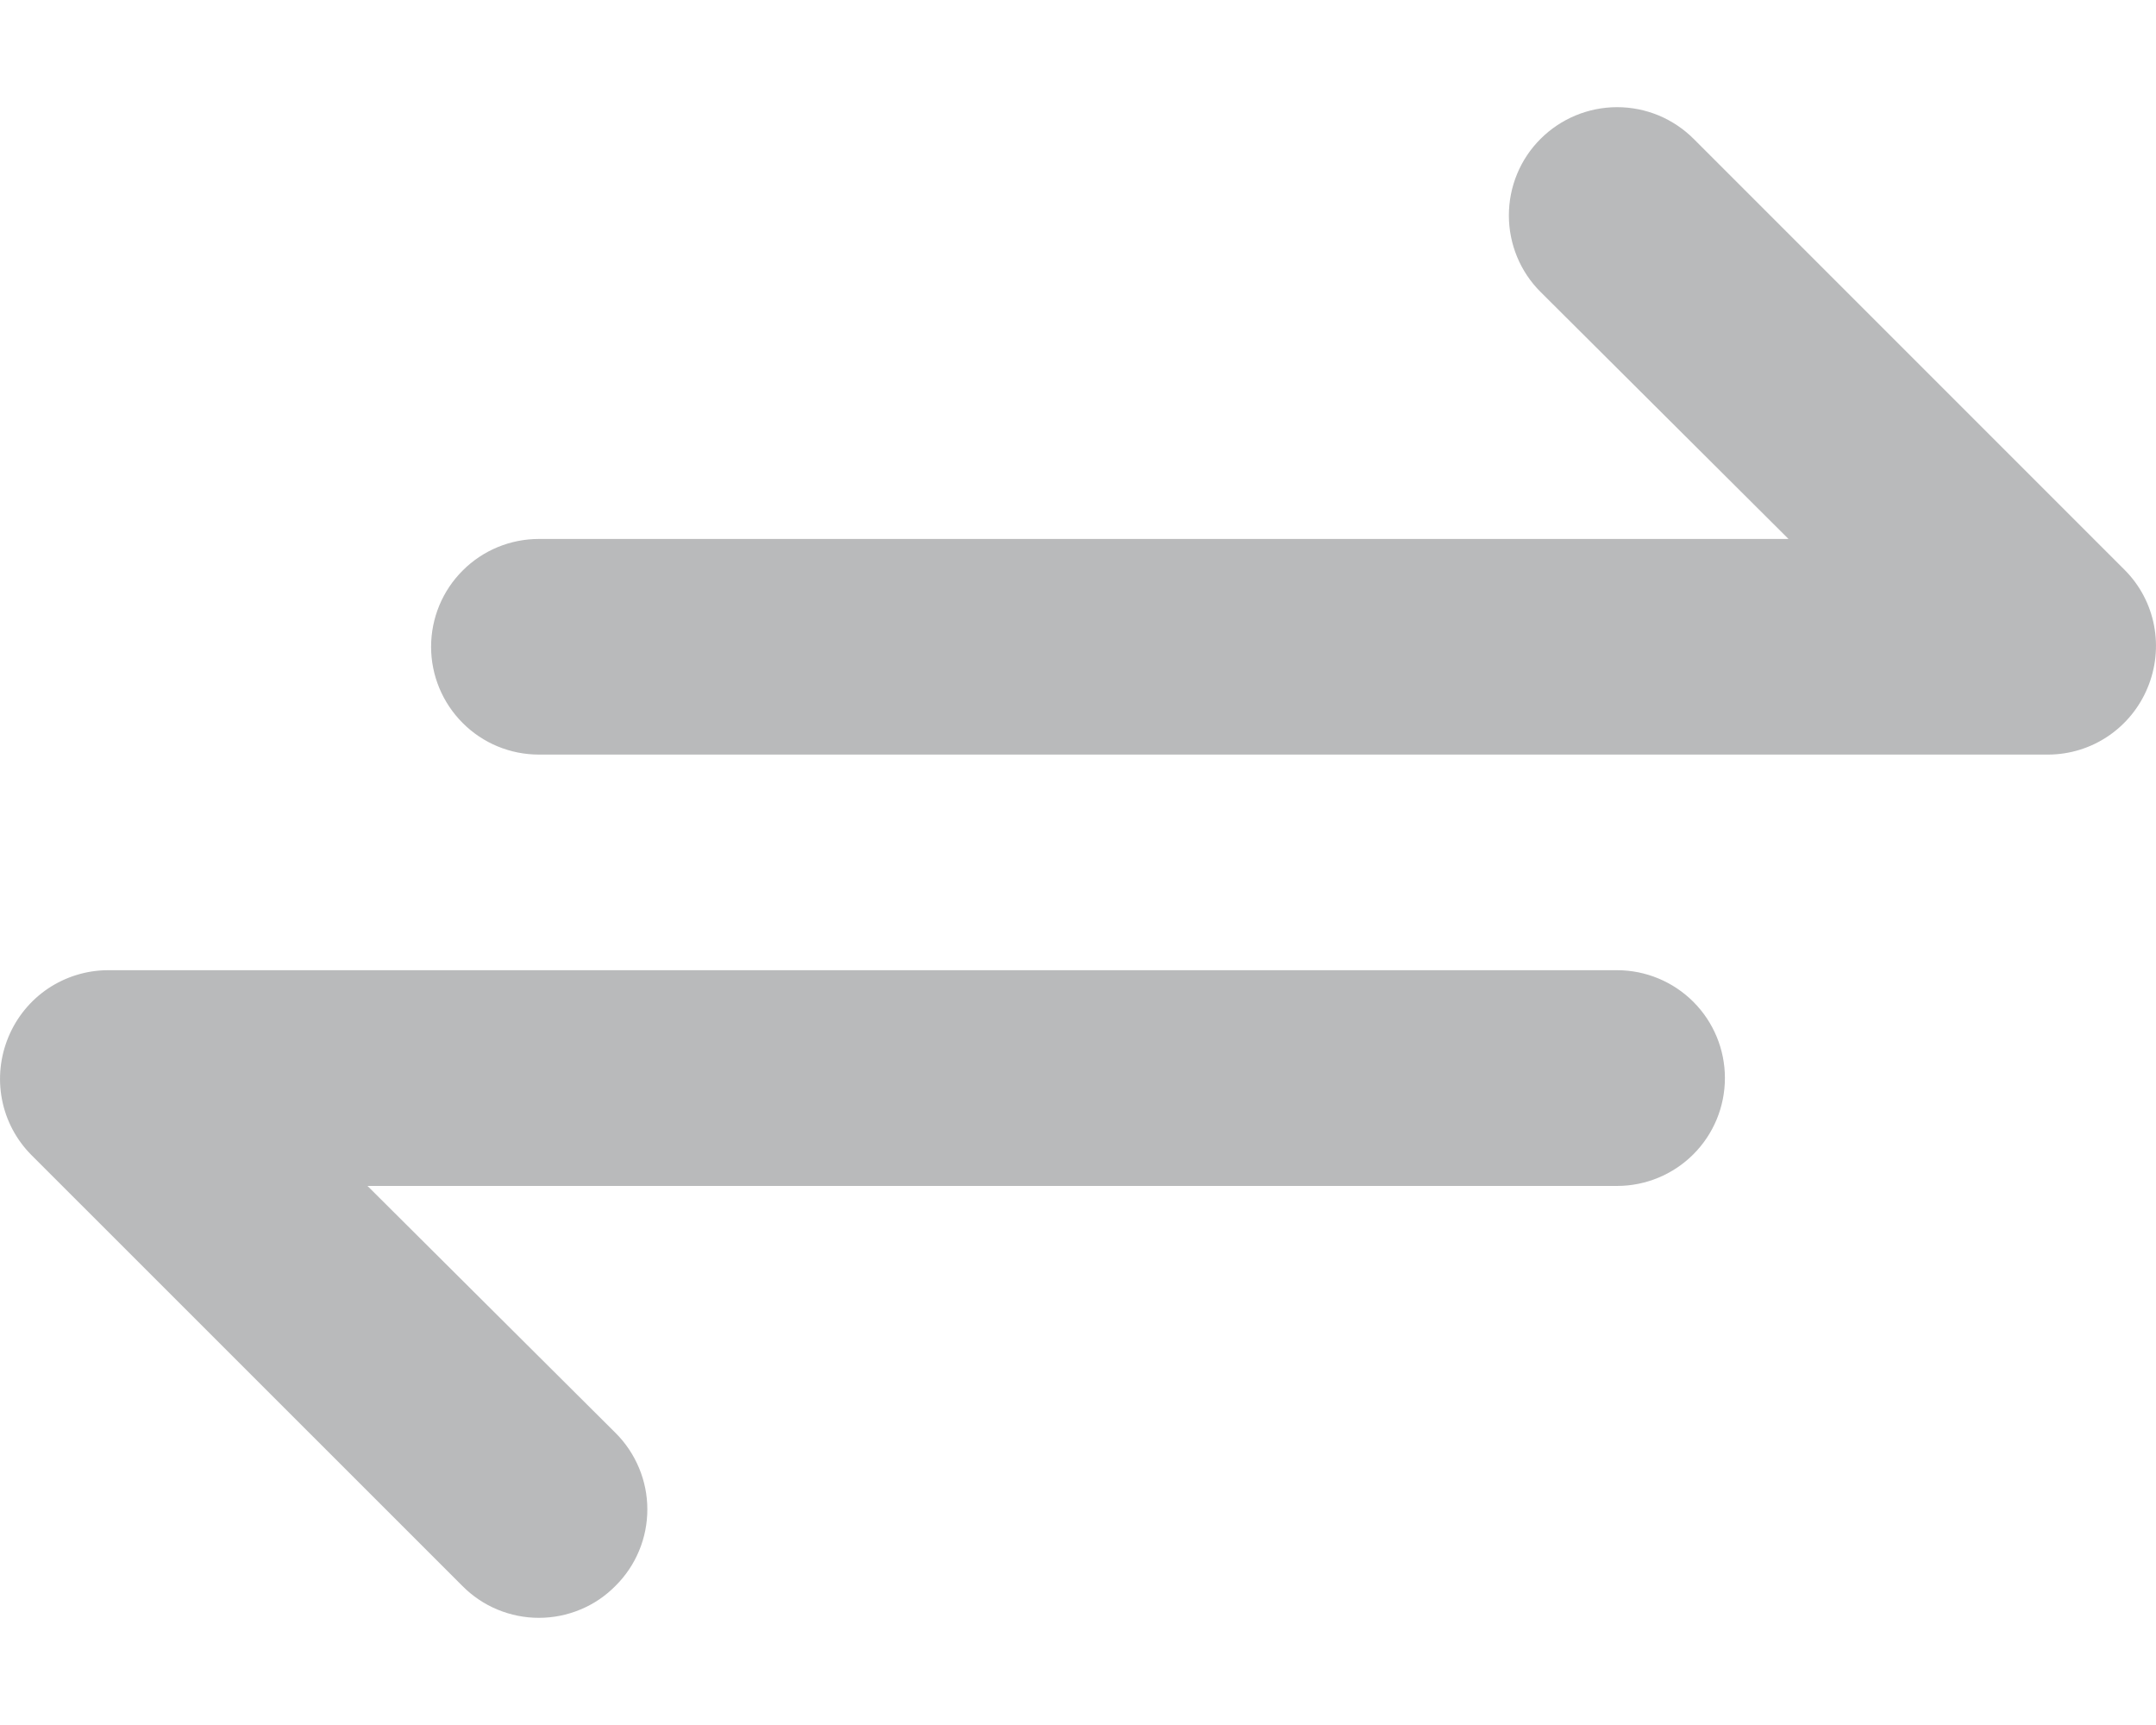
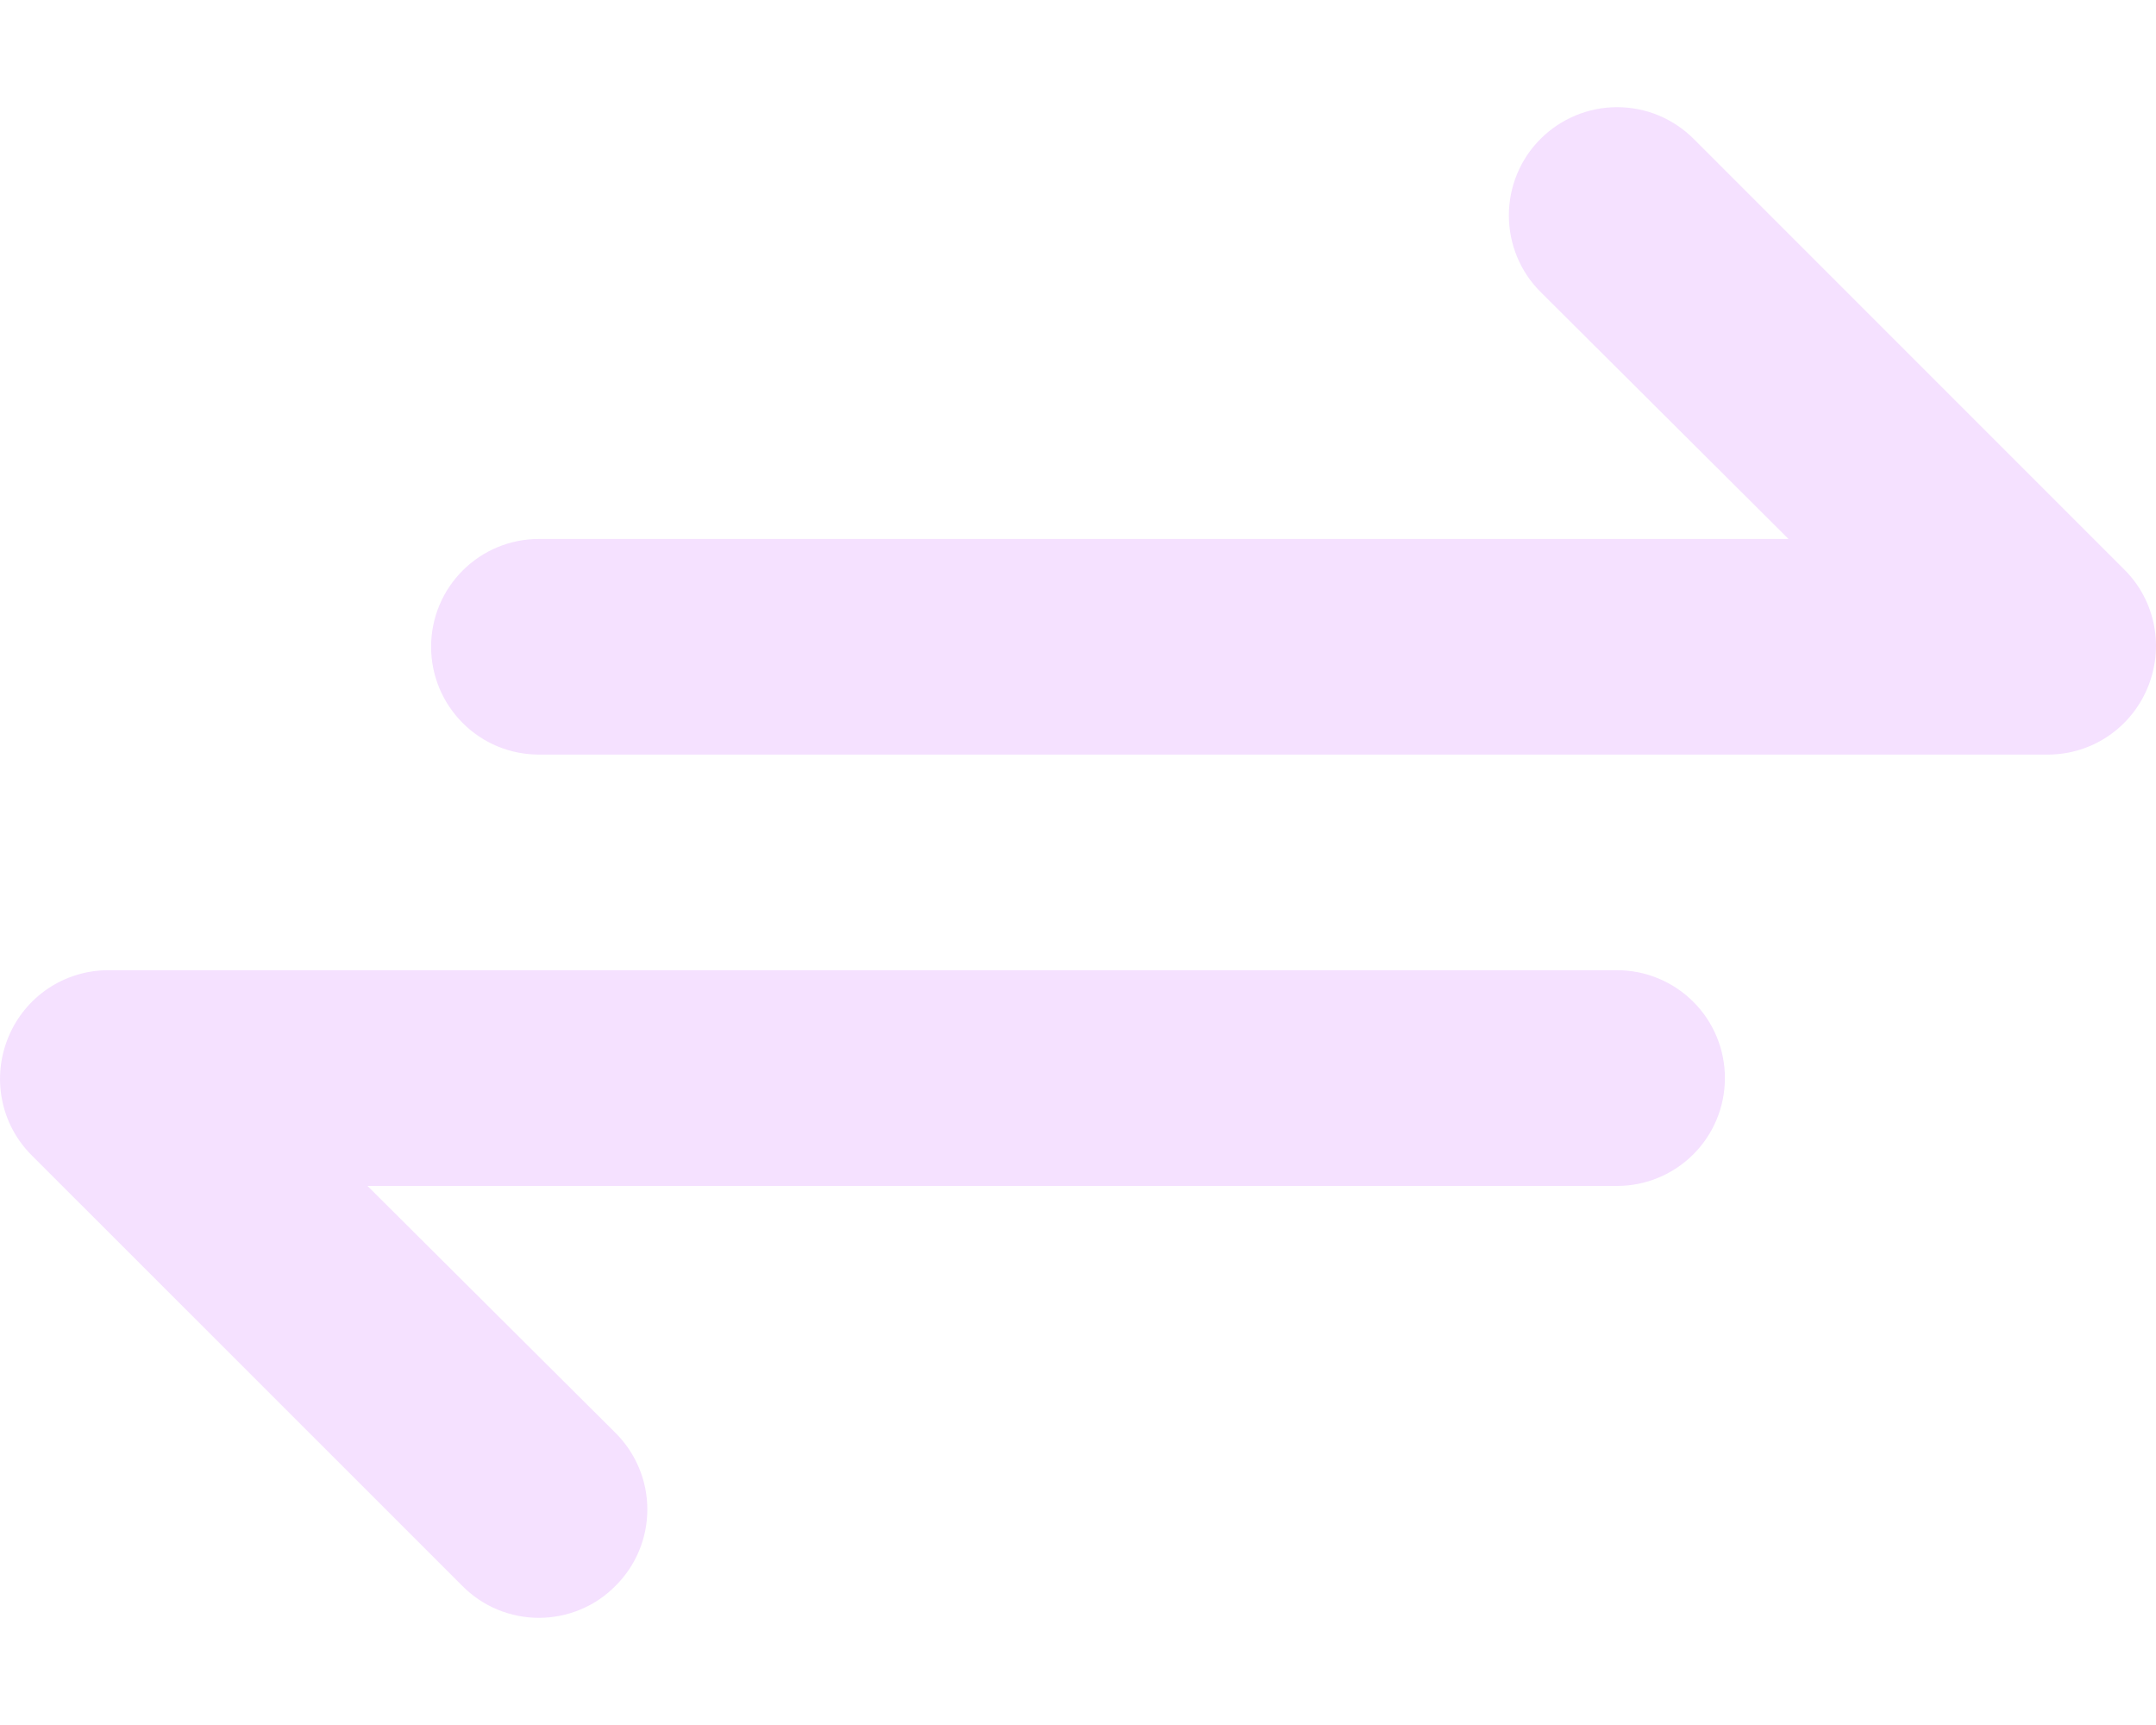
<svg xmlns="http://www.w3.org/2000/svg" width="20" height="16" viewBox="0 0 20 16" fill="none">
-   <path d="M19.712 5.289L15.711 1.288C15.618 1.195 15.507 1.121 15.385 1.07C15.263 1.02 15.133 0.994 15.001 0.994C14.735 0.994 14.479 1.1 14.291 1.288C14.102 1.476 13.997 1.732 13.997 1.998C13.997 2.264 14.102 2.52 14.291 2.708L16.591 4.999H4.999C4.734 4.999 4.479 5.104 4.292 5.292C4.104 5.479 3.999 5.734 3.999 5.999C3.999 6.264 4.104 6.518 4.292 6.706C4.479 6.894 4.734 6.999 4.999 6.999H19.002C19.199 6.998 19.392 6.939 19.556 6.828C19.719 6.718 19.847 6.561 19.922 6.379C19.998 6.197 20.019 5.996 19.982 5.802C19.945 5.608 19.851 5.429 19.712 5.289ZM15.001 8.999H0.998C0.801 9 0.608 9.06 0.444 9.17C0.281 9.28 0.153 9.437 0.078 9.619C0.002 9.802 -0.019 10.002 0.018 10.196C0.055 10.39 0.149 10.569 0.288 10.71L4.289 14.71C4.382 14.804 4.493 14.879 4.614 14.929C4.736 14.98 4.867 15.006 4.999 15.006C5.131 15.006 5.262 14.98 5.384 14.929C5.506 14.879 5.616 14.804 5.709 14.71C5.803 14.617 5.877 14.507 5.928 14.385C5.979 14.263 6.005 14.132 6.005 14C6.005 13.868 5.979 13.738 5.928 13.616C5.877 13.494 5.803 13.383 5.709 13.29L3.409 11H15.001C15.266 11 15.521 10.894 15.708 10.707C15.896 10.519 16.001 10.265 16.001 9.999C16.001 9.734 15.896 9.48 15.708 9.292C15.521 9.105 15.266 8.999 15.001 8.999Z" fill="#B9BABB" />
+   <path d="M19.712 5.289L15.711 1.288C15.618 1.195 15.507 1.121 15.385 1.07C15.263 1.02 15.133 0.994 15.001 0.994C14.735 0.994 14.479 1.1 14.291 1.288C14.102 1.476 13.997 1.732 13.997 1.998C13.997 2.264 14.102 2.52 14.291 2.708L16.591 4.999H4.999C4.734 4.999 4.479 5.104 4.292 5.292C4.104 5.479 3.999 5.734 3.999 5.999C3.999 6.264 4.104 6.518 4.292 6.706C4.479 6.894 4.734 6.999 4.999 6.999H19.002C19.199 6.998 19.392 6.939 19.556 6.828C19.719 6.718 19.847 6.561 19.922 6.379C19.998 6.197 20.019 5.996 19.982 5.802C19.945 5.608 19.851 5.429 19.712 5.289ZM15.001 8.999H0.998C0.801 9 0.608 9.06 0.444 9.17C0.281 9.28 0.153 9.437 0.078 9.619C0.002 9.802 -0.019 10.002 0.018 10.196C0.055 10.39 0.149 10.569 0.288 10.71L4.289 14.71C4.382 14.804 4.493 14.879 4.614 14.929C4.736 14.98 4.867 15.006 4.999 15.006C5.131 15.006 5.262 14.98 5.384 14.929C5.506 14.879 5.616 14.804 5.709 14.71C5.803 14.617 5.877 14.507 5.928 14.385C5.979 14.263 6.005 14.132 6.005 14C6.005 13.868 5.979 13.738 5.928 13.616C5.877 13.494 5.803 13.383 5.709 13.29L3.409 11H15.001C15.266 11 15.521 10.894 15.708 10.707C15.896 10.519 16.001 10.265 16.001 9.999C16.001 9.734 15.896 9.48 15.708 9.292C15.521 9.105 15.266 8.999 15.001 8.999Z" fill="#F5E1FF" />
</svg>
